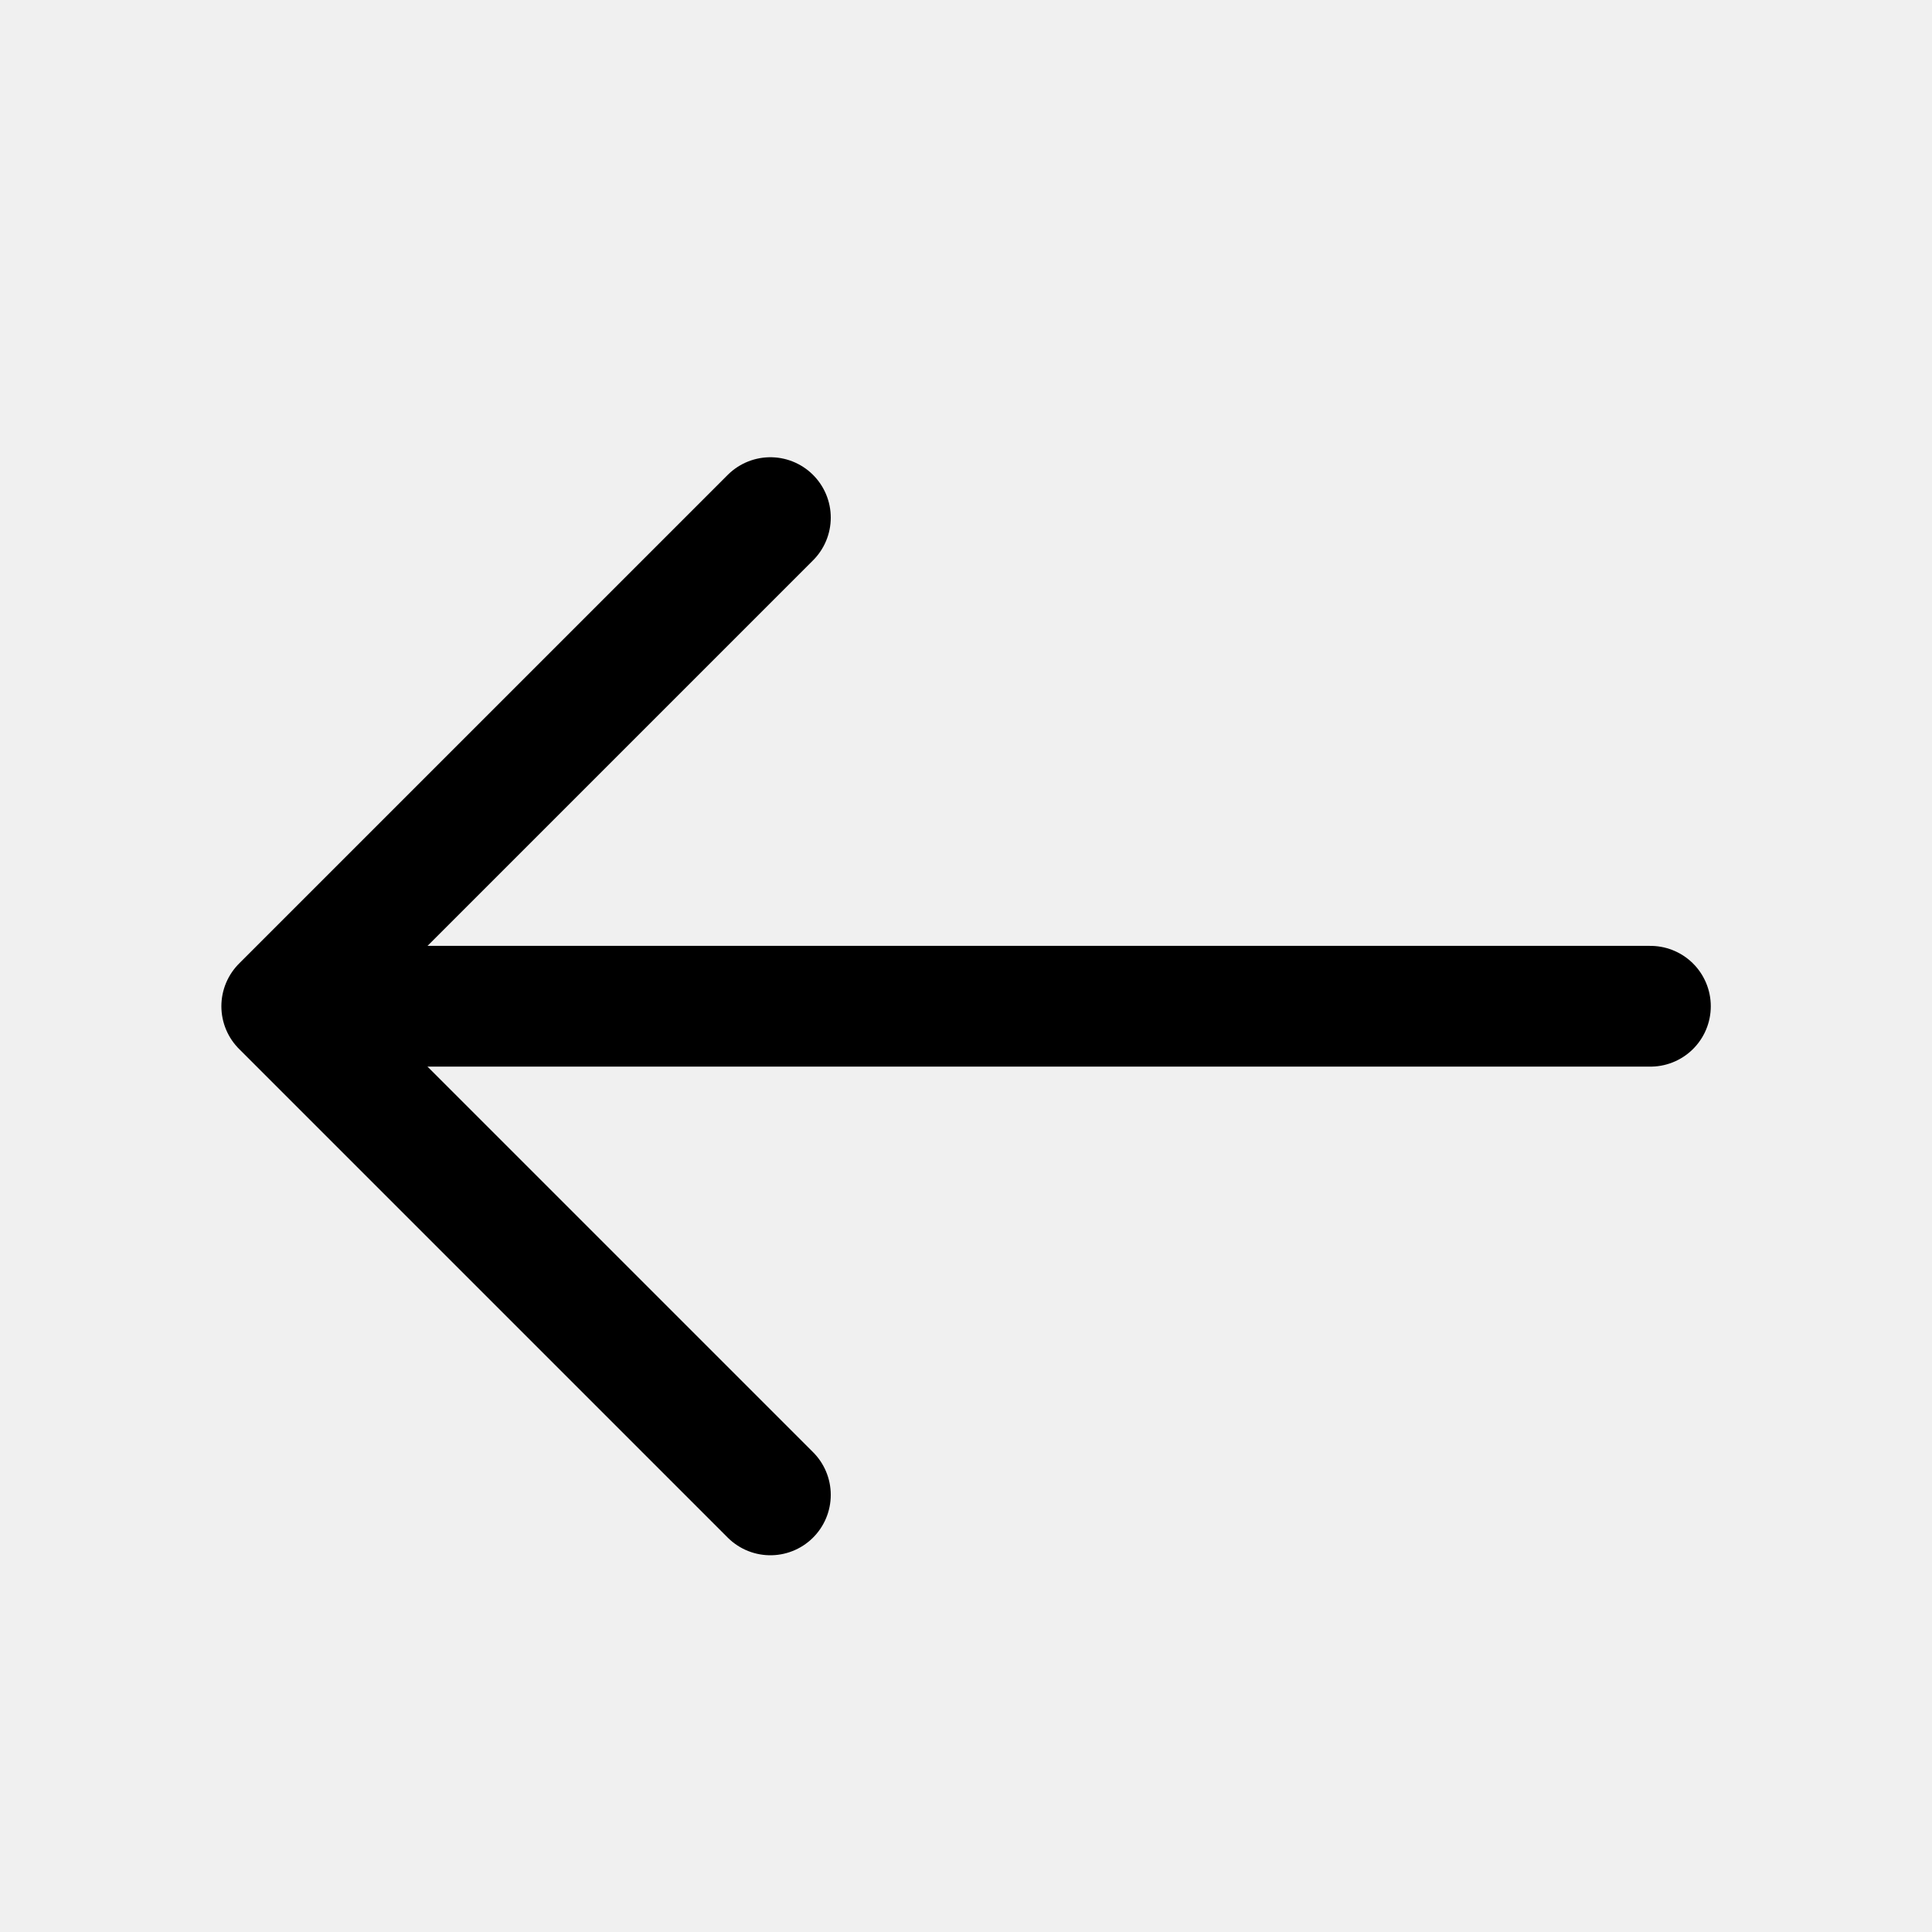
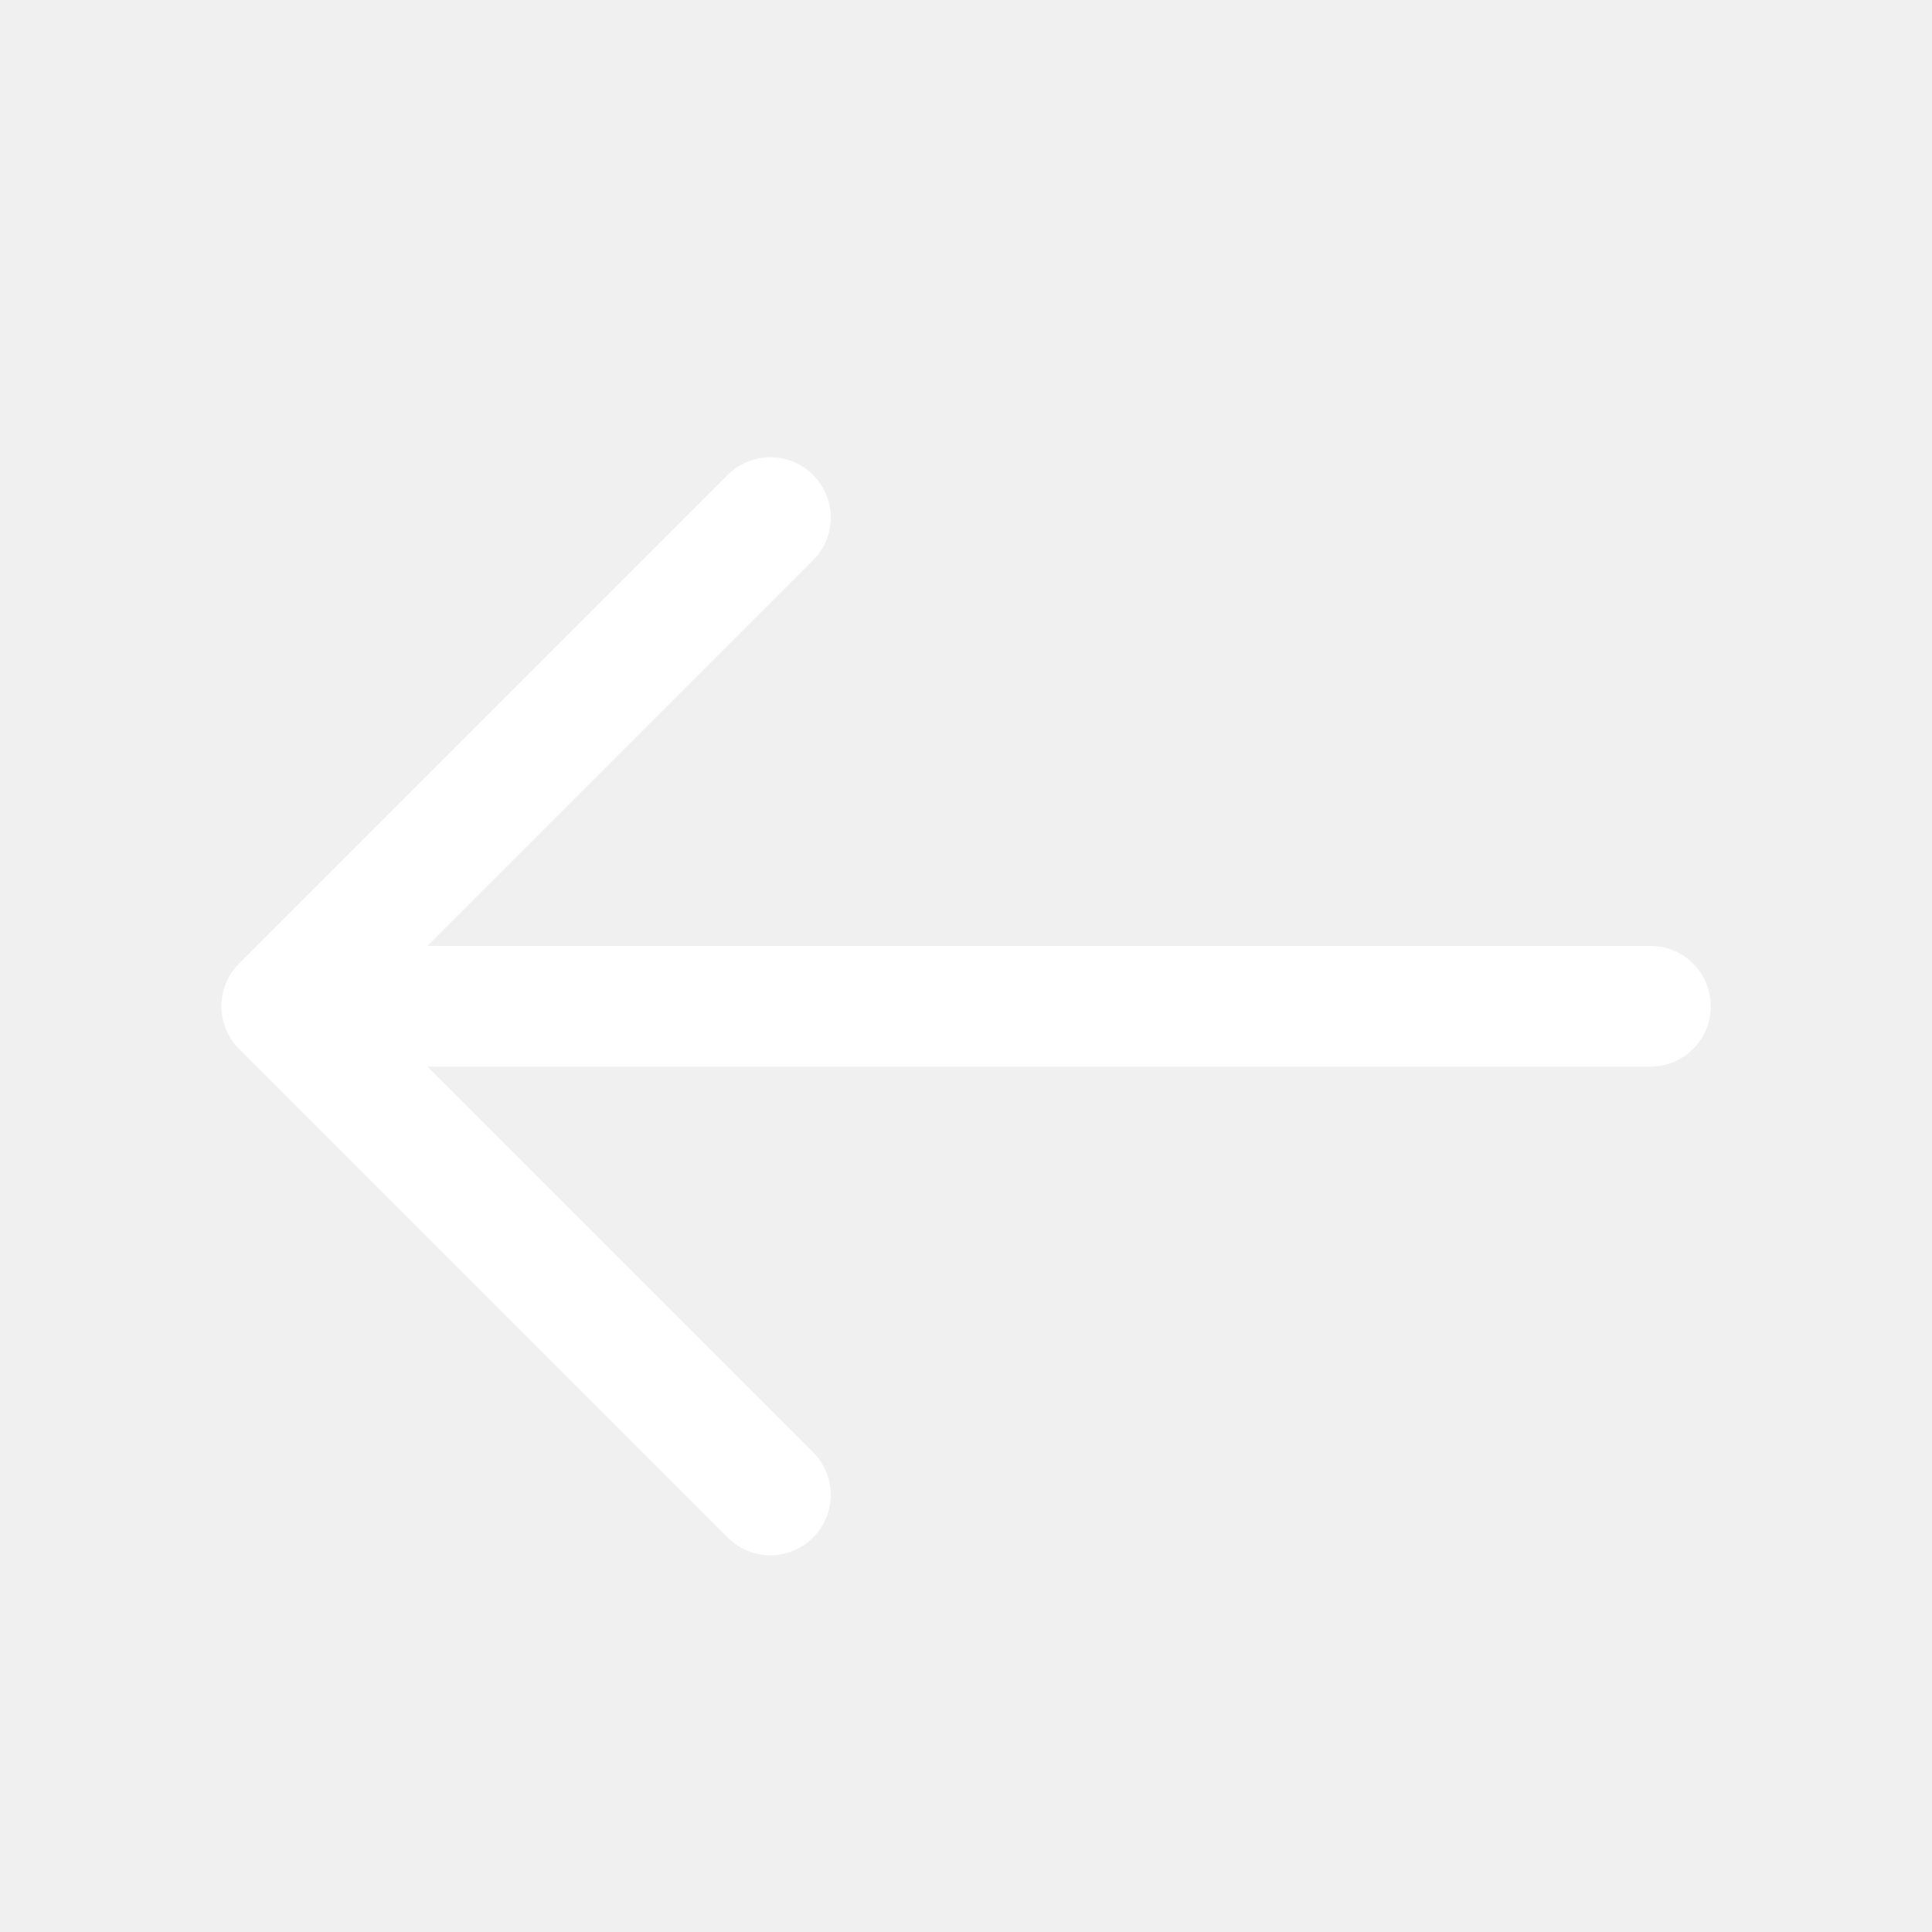
<svg xmlns="http://www.w3.org/2000/svg" width="24" height="24" viewBox="0 0 24 24" fill="none">
-   <path d="M9.57 6.43L3.5 12.5L9.57 18.57" stroke="black" stroke-width="1.5" stroke-miterlimit="10" stroke-linecap="round" stroke-linejoin="round" />
-   <path d="M20.502 12.5H3.672" stroke="black" stroke-width="1.5" stroke-miterlimit="10" stroke-linecap="round" stroke-linejoin="round" />
+   <path d="M9.57 6.43L3.5 12.5L9.57 18.57" stroke="white" stroke-width="1.5" stroke-miterlimit="10" stroke-linecap="round" stroke-linejoin="round" />
+   <path d="M20.502 12.5H3.672" stroke="white" stroke-width="1.5" stroke-miterlimit="10" stroke-linecap="round" stroke-linejoin="round" />
</svg>
